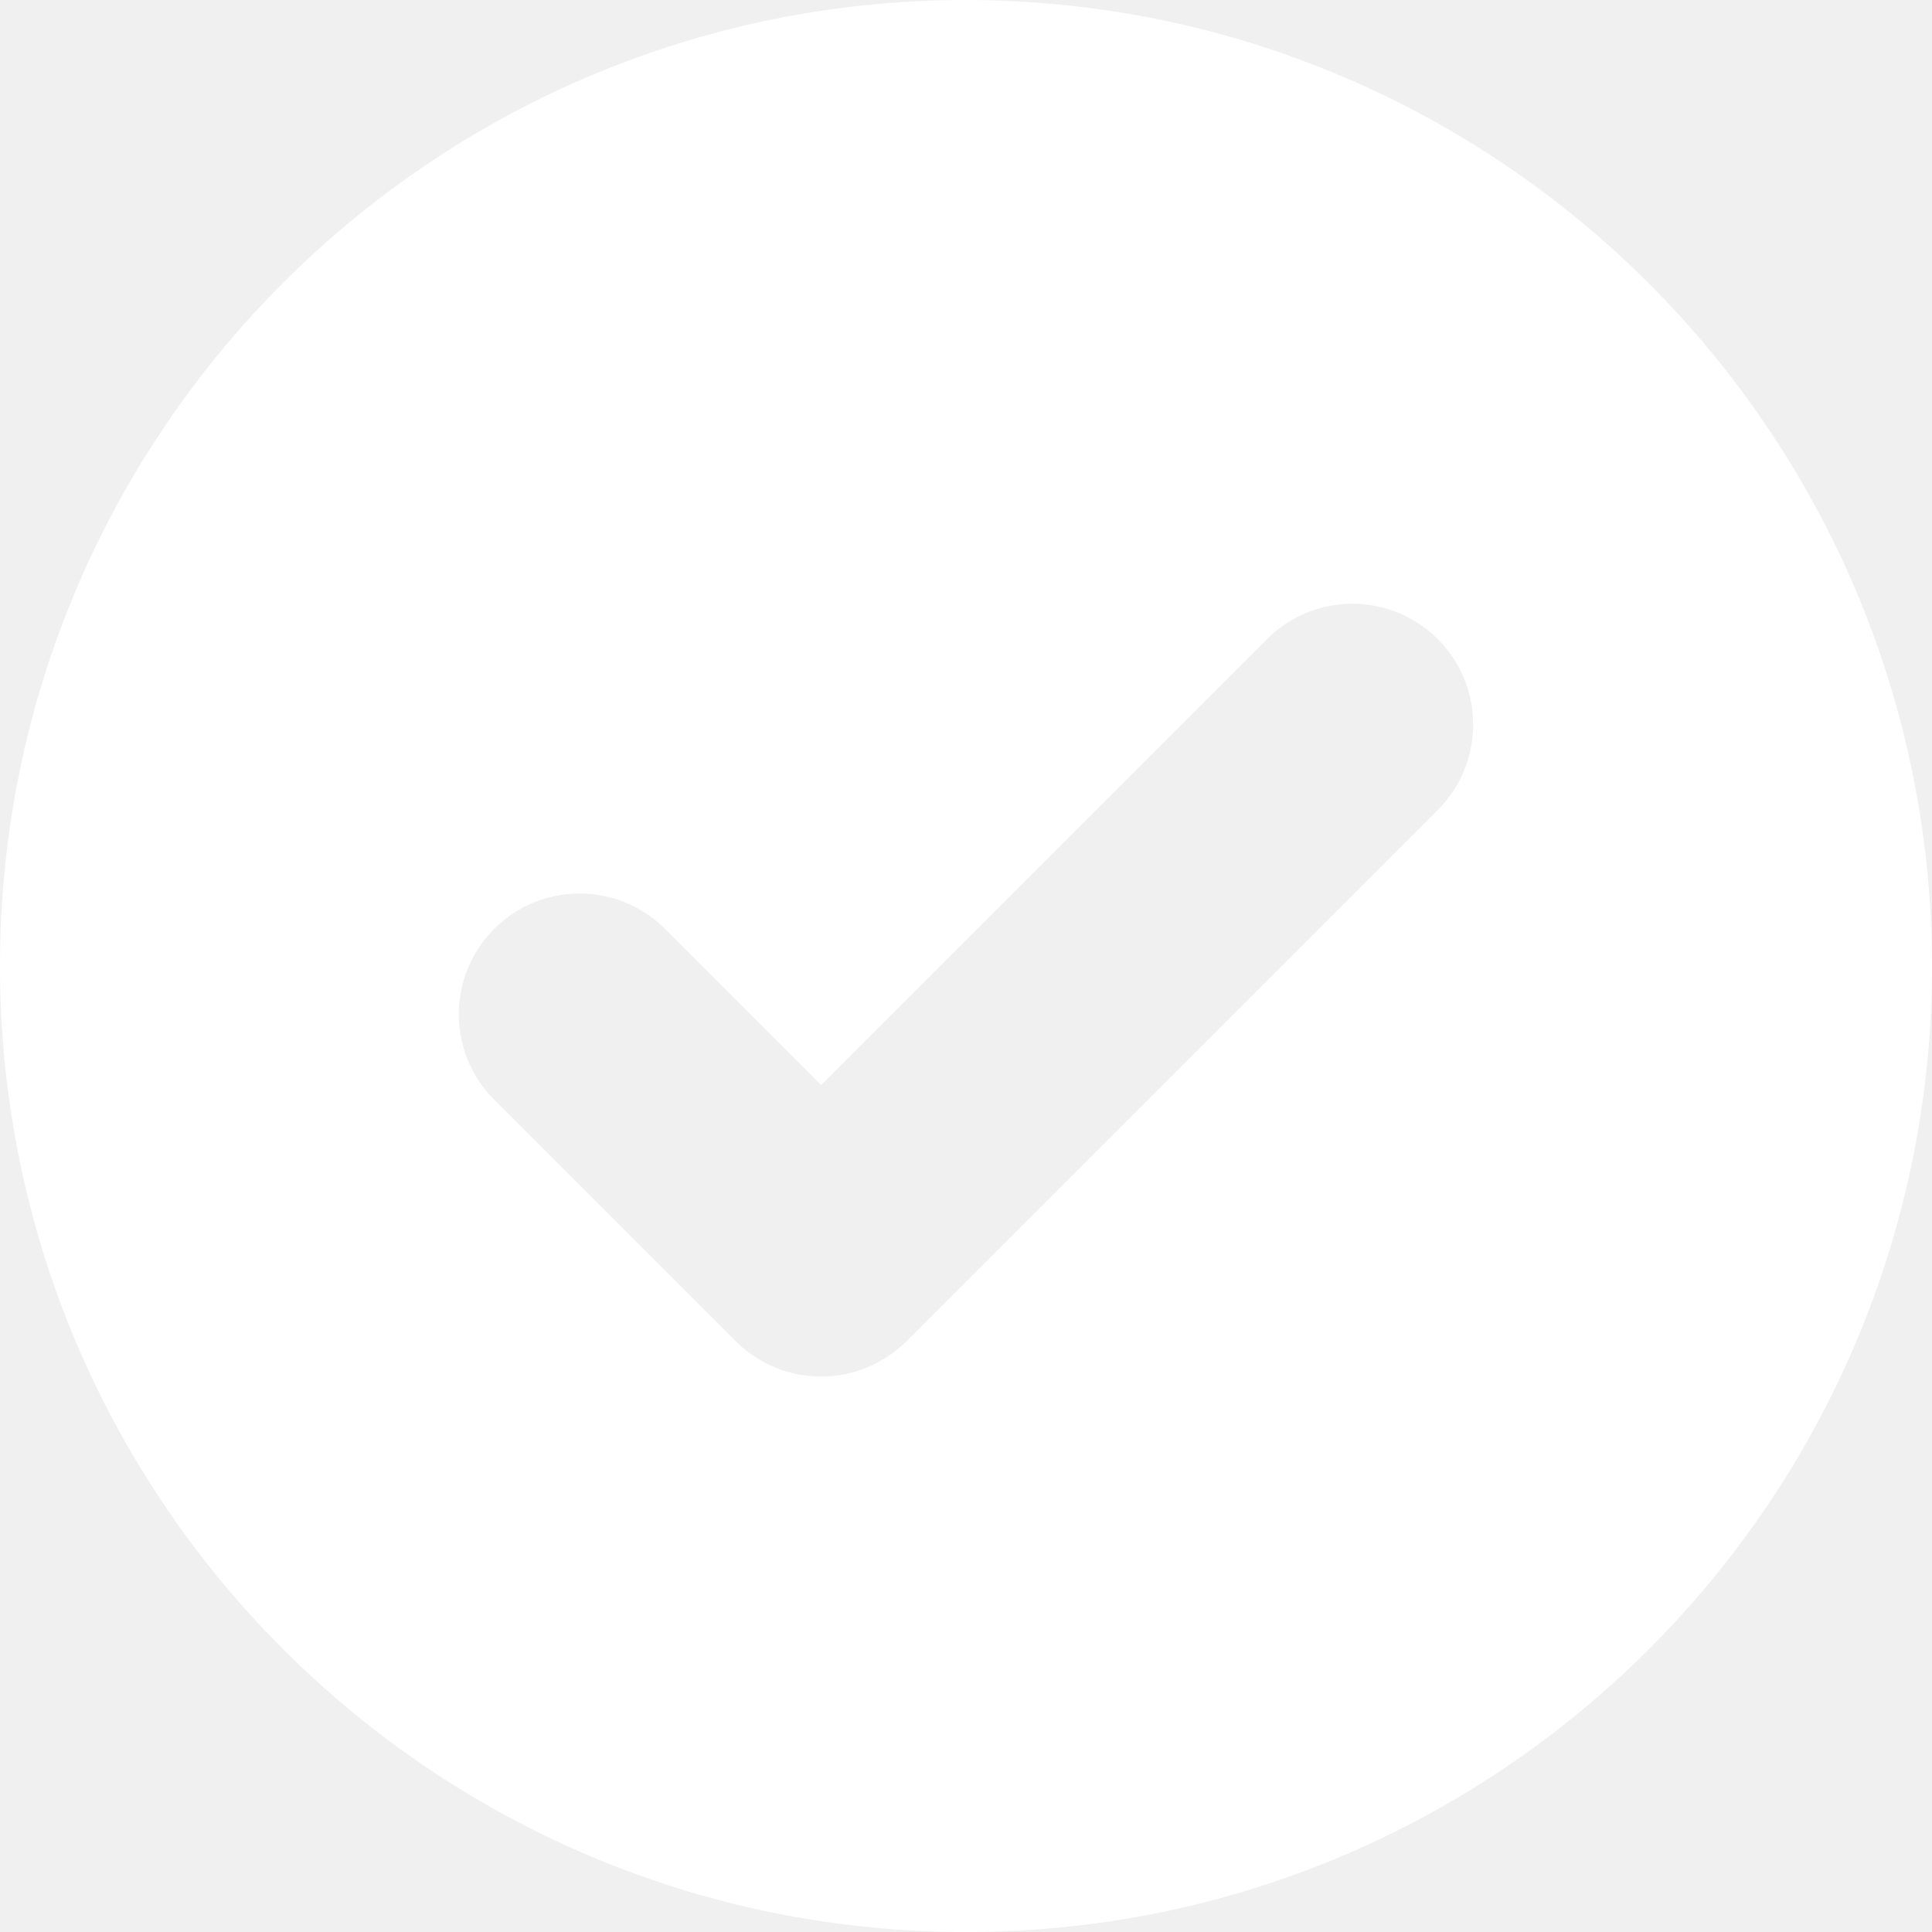
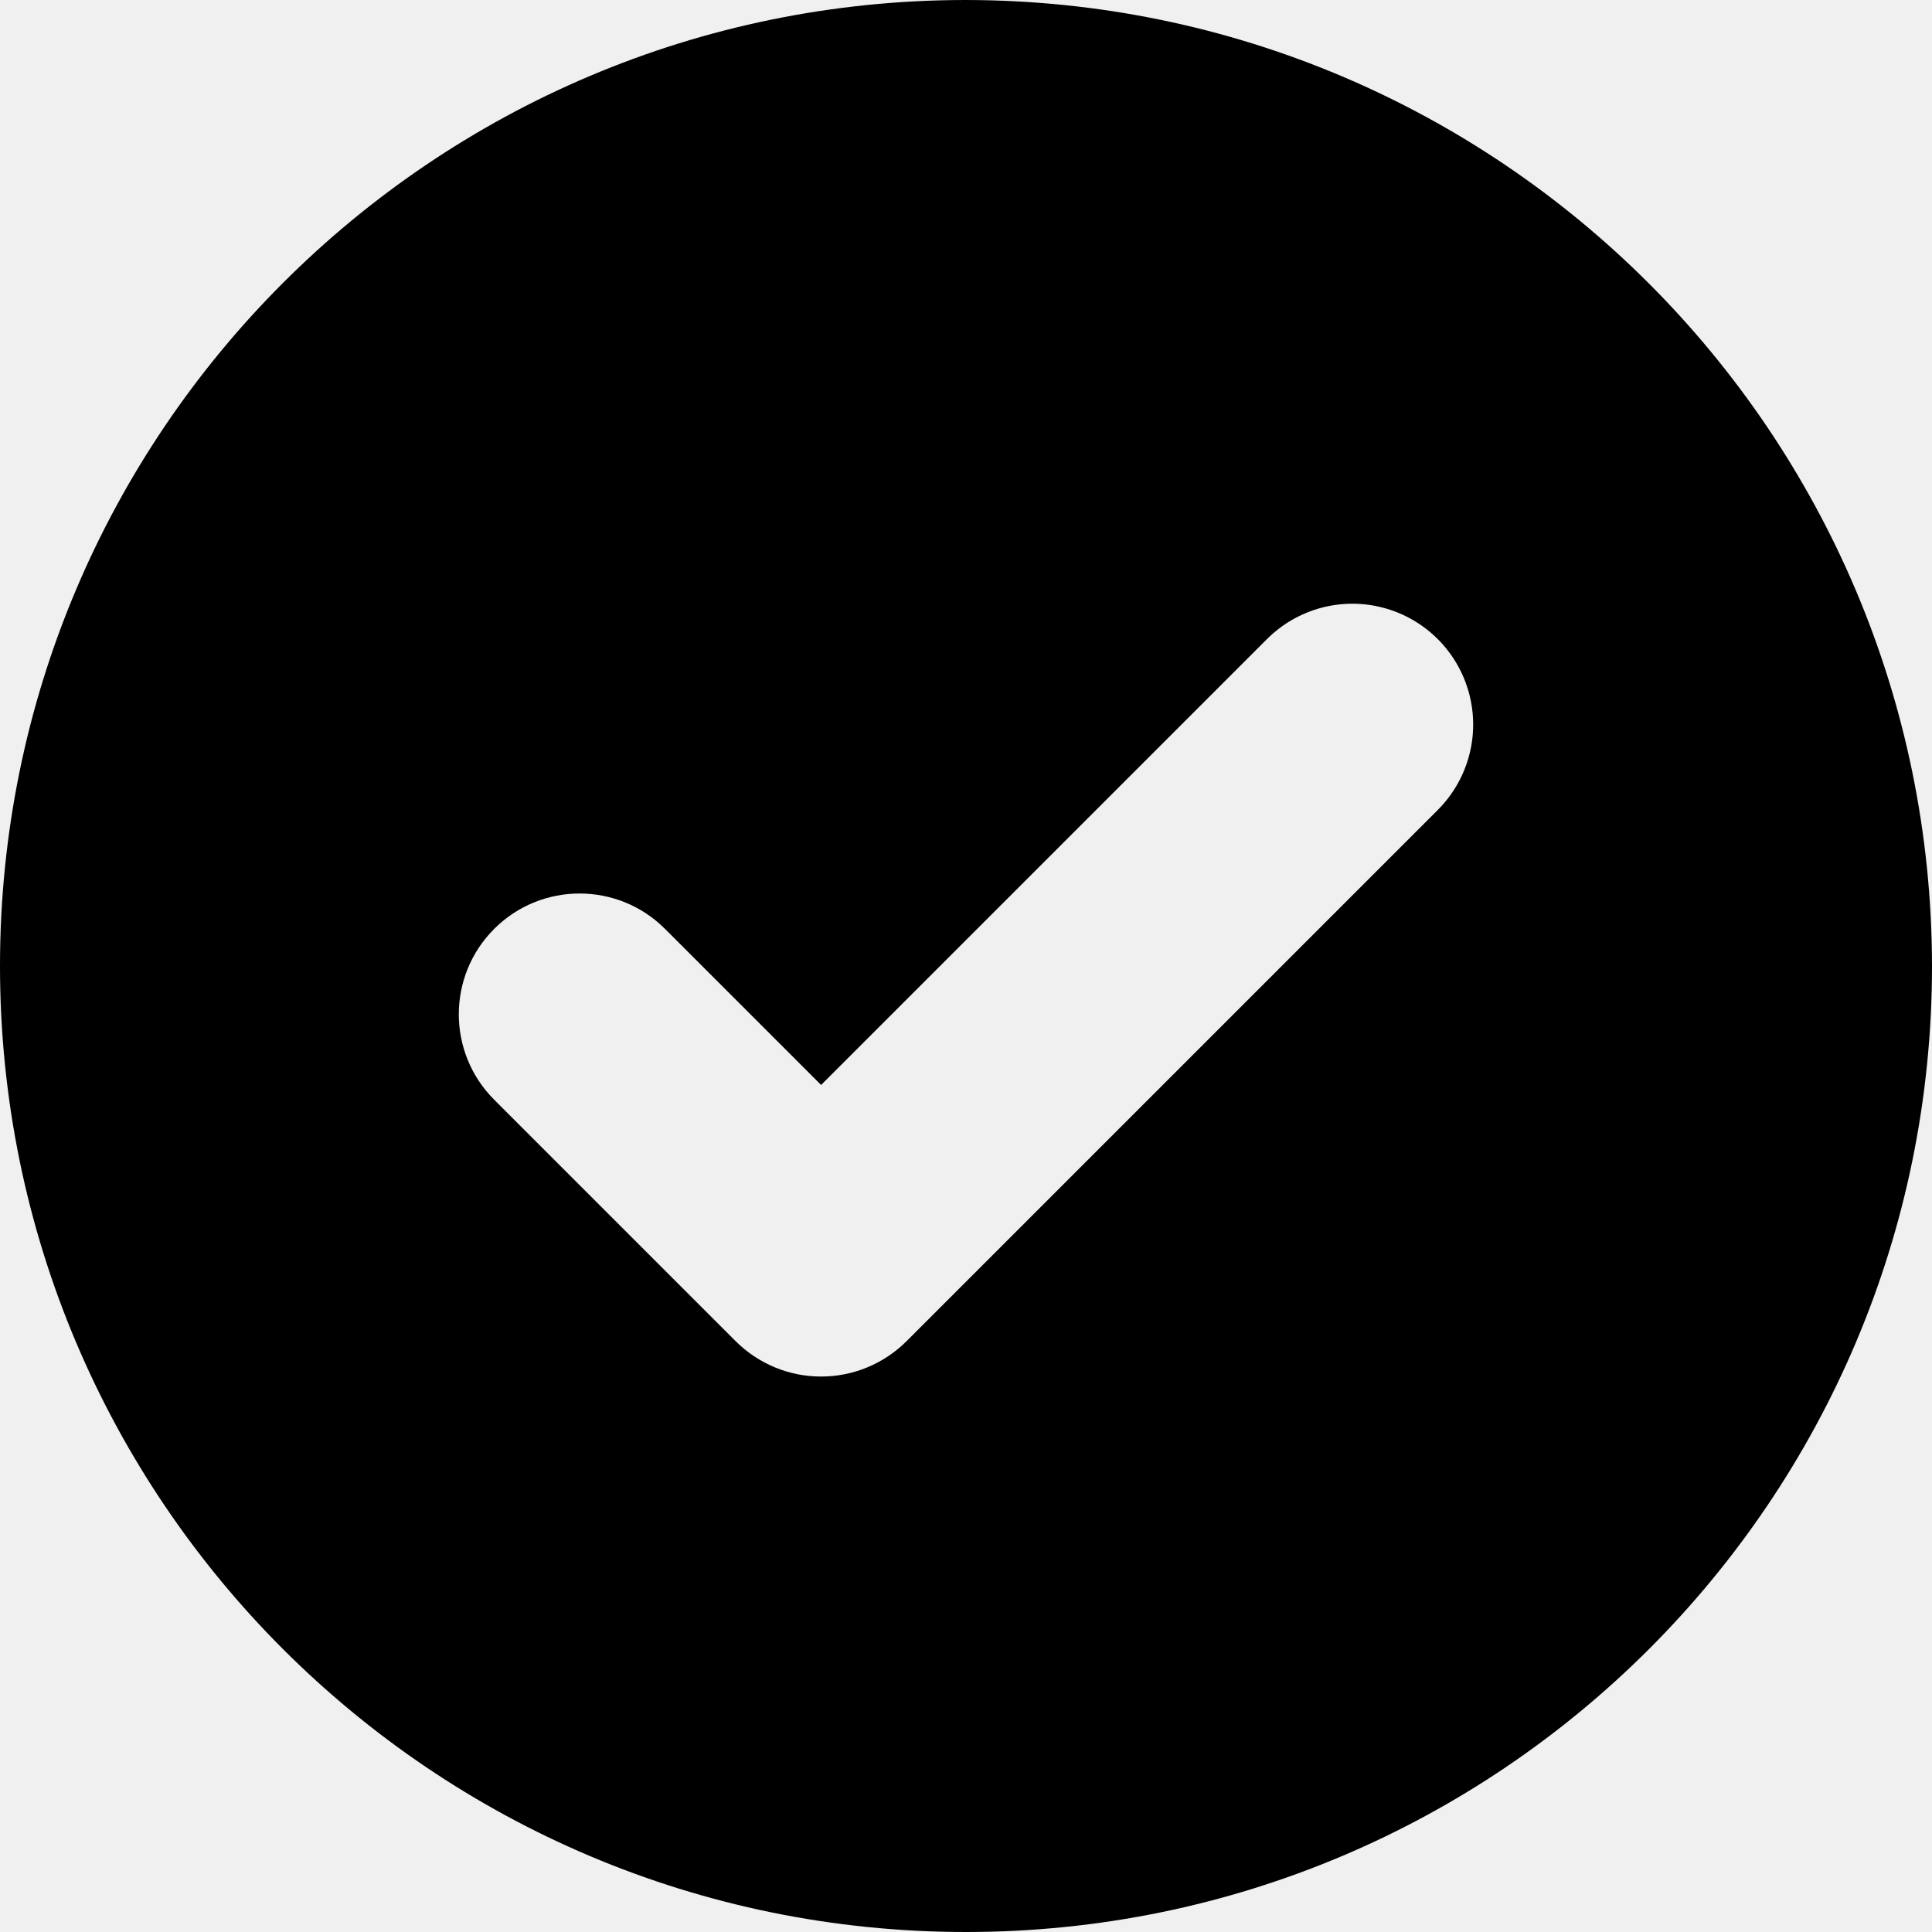
<svg xmlns="http://www.w3.org/2000/svg" width="24" height="24" viewBox="0 0 24 24">
-   <path fill="#fff" d="M12,0 C5.373,0 0,5.373 0,12 C0,18.627 5.373,24 12,24 C18.627,24 24,18.627 24,12 C23.992,5.376 18.624,0.008 12,0 Z M17.861,10.061 L11.261,16.661 C10.979,16.942 10.598,17.1 10.2,17.1 C9.802,17.1 9.421,16.942 9.139,16.661 L6.139,13.661 C5.553,13.075 5.553,12.125 6.139,11.539 C6.725,10.953 7.675,10.953 8.261,11.539 L10.2,13.478 L15.739,7.939 C16.118,7.56 16.671,7.412 17.188,7.551 C17.706,7.69 18.11,8.094 18.249,8.612 C18.388,9.129 18.24,9.682 17.861,10.061 L17.861,10.061 Z" />
+   <path fill="currentColor" d="M12,0 C5.373,0 0,5.373 0,12 C0,18.627 5.373,24 12,24 C18.627,24 24,18.627 24,12 C23.992,5.376 18.624,0.008 12,0 Z M17.861,10.061 L11.261,16.661 C10.979,16.942 10.598,17.1 10.2,17.1 C9.802,17.1 9.421,16.942 9.139,16.661 L6.139,13.661 C5.553,13.075 5.553,12.125 6.139,11.539 C6.725,10.953 7.675,10.953 8.261,11.539 L10.2,13.478 L15.739,7.939 C16.118,7.56 16.671,7.412 17.188,7.551 C17.706,7.69 18.11,8.094 18.249,8.612 C18.388,9.129 18.24,9.682 17.861,10.061 L17.861,10.061 Z" />
</svg>
